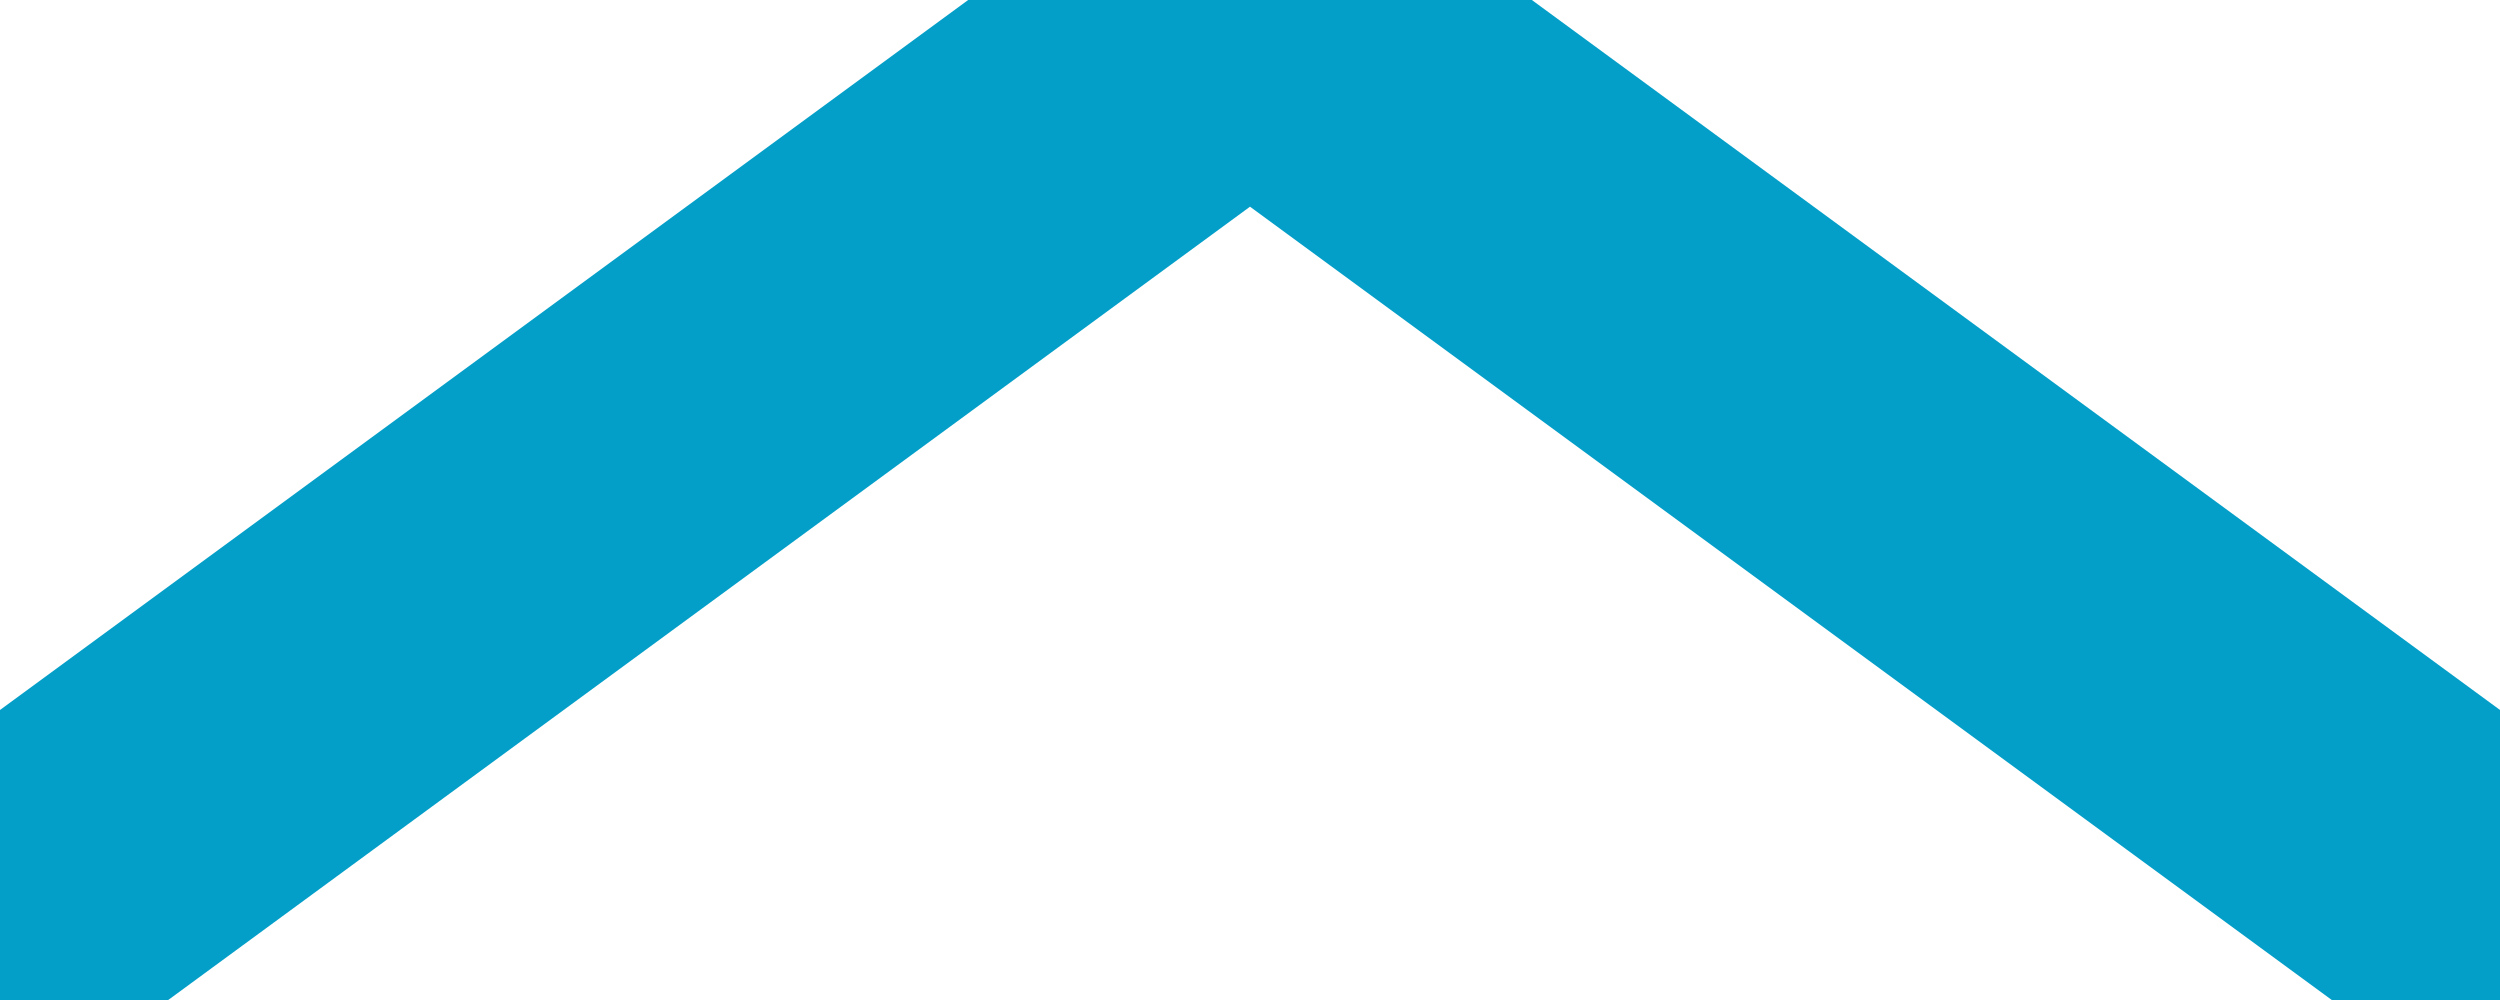
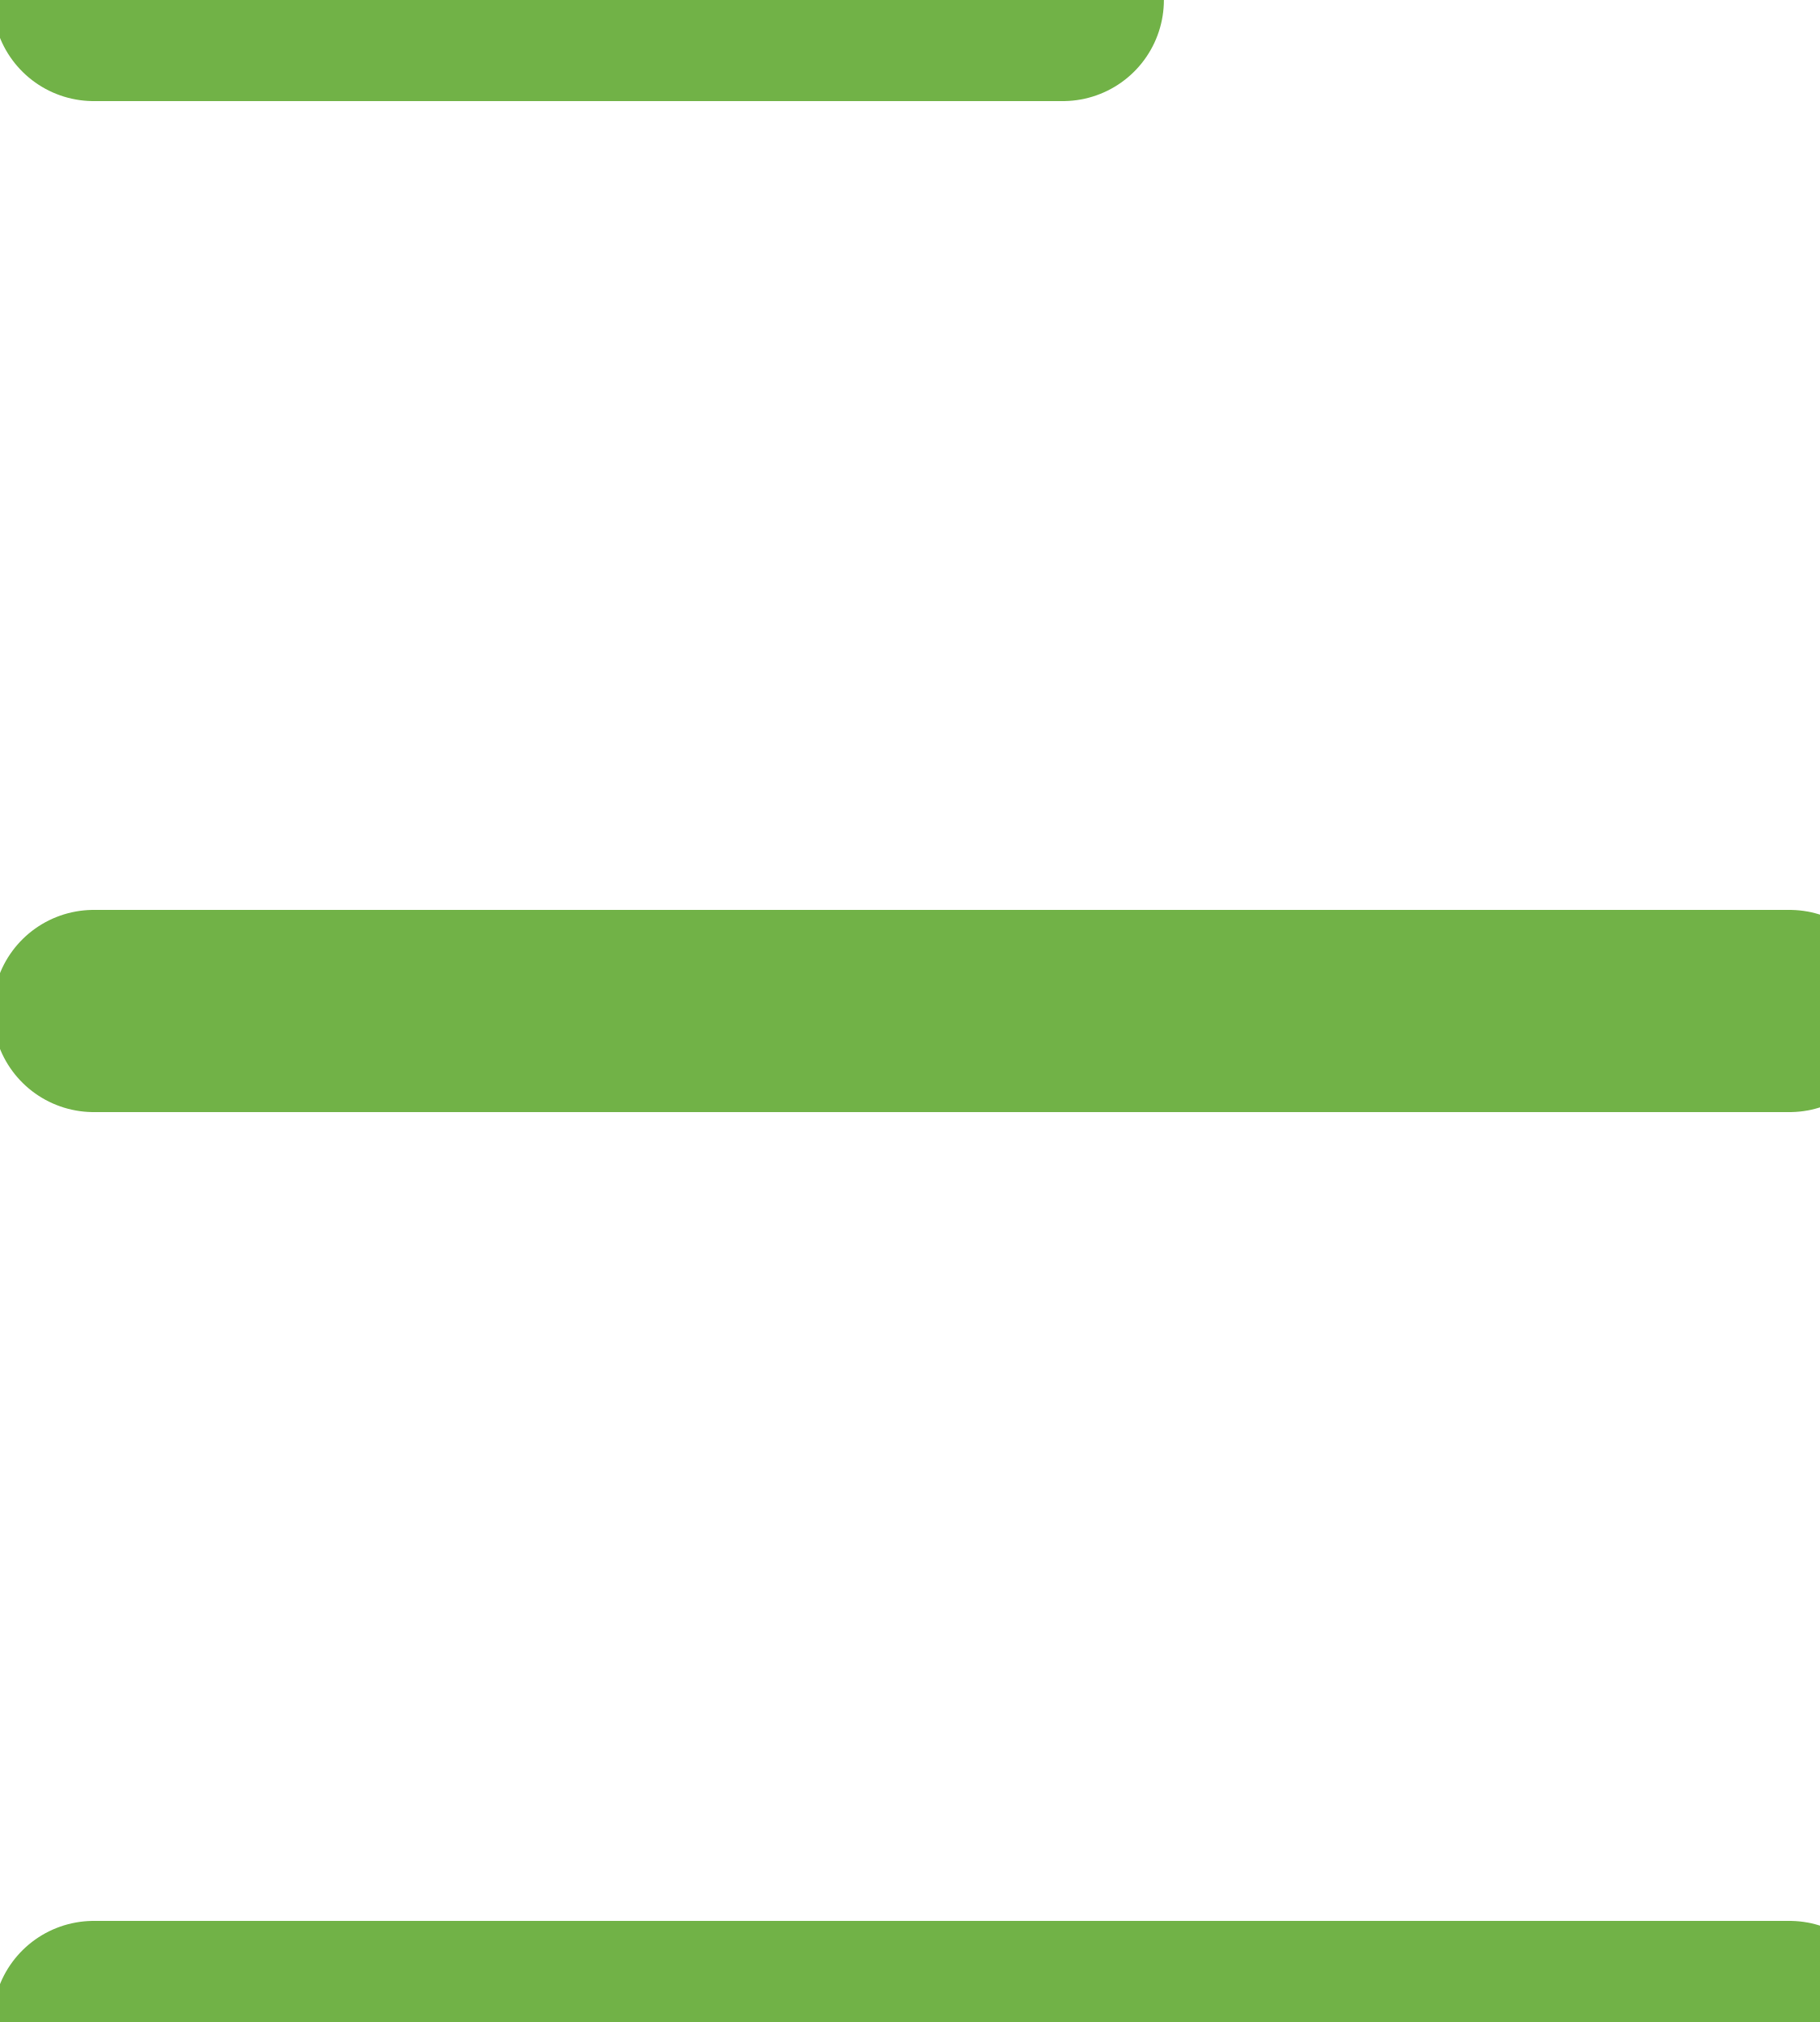
- <svg xmlns="http://www.w3.org/2000/svg" width="15" height="6" viewBox="0 0 15 6" fill="none">
-   <path d="M15 5.5L7.5 0L0 5.5" stroke="#039FC8" stroke-width="2" stroke-linecap="round" stroke-linejoin="round" />
+ <svg xmlns="http://www.w3.org/2000/svg" width="18" height="20" viewBox="0 0 18 20" fill="none">
+   <path d="M0.927 20H17.698M0.927 10H17.698M0.927 0H10.511" stroke="#71B247" stroke-width="2" stroke-linecap="round" stroke-linejoin="round" />
</svg>
